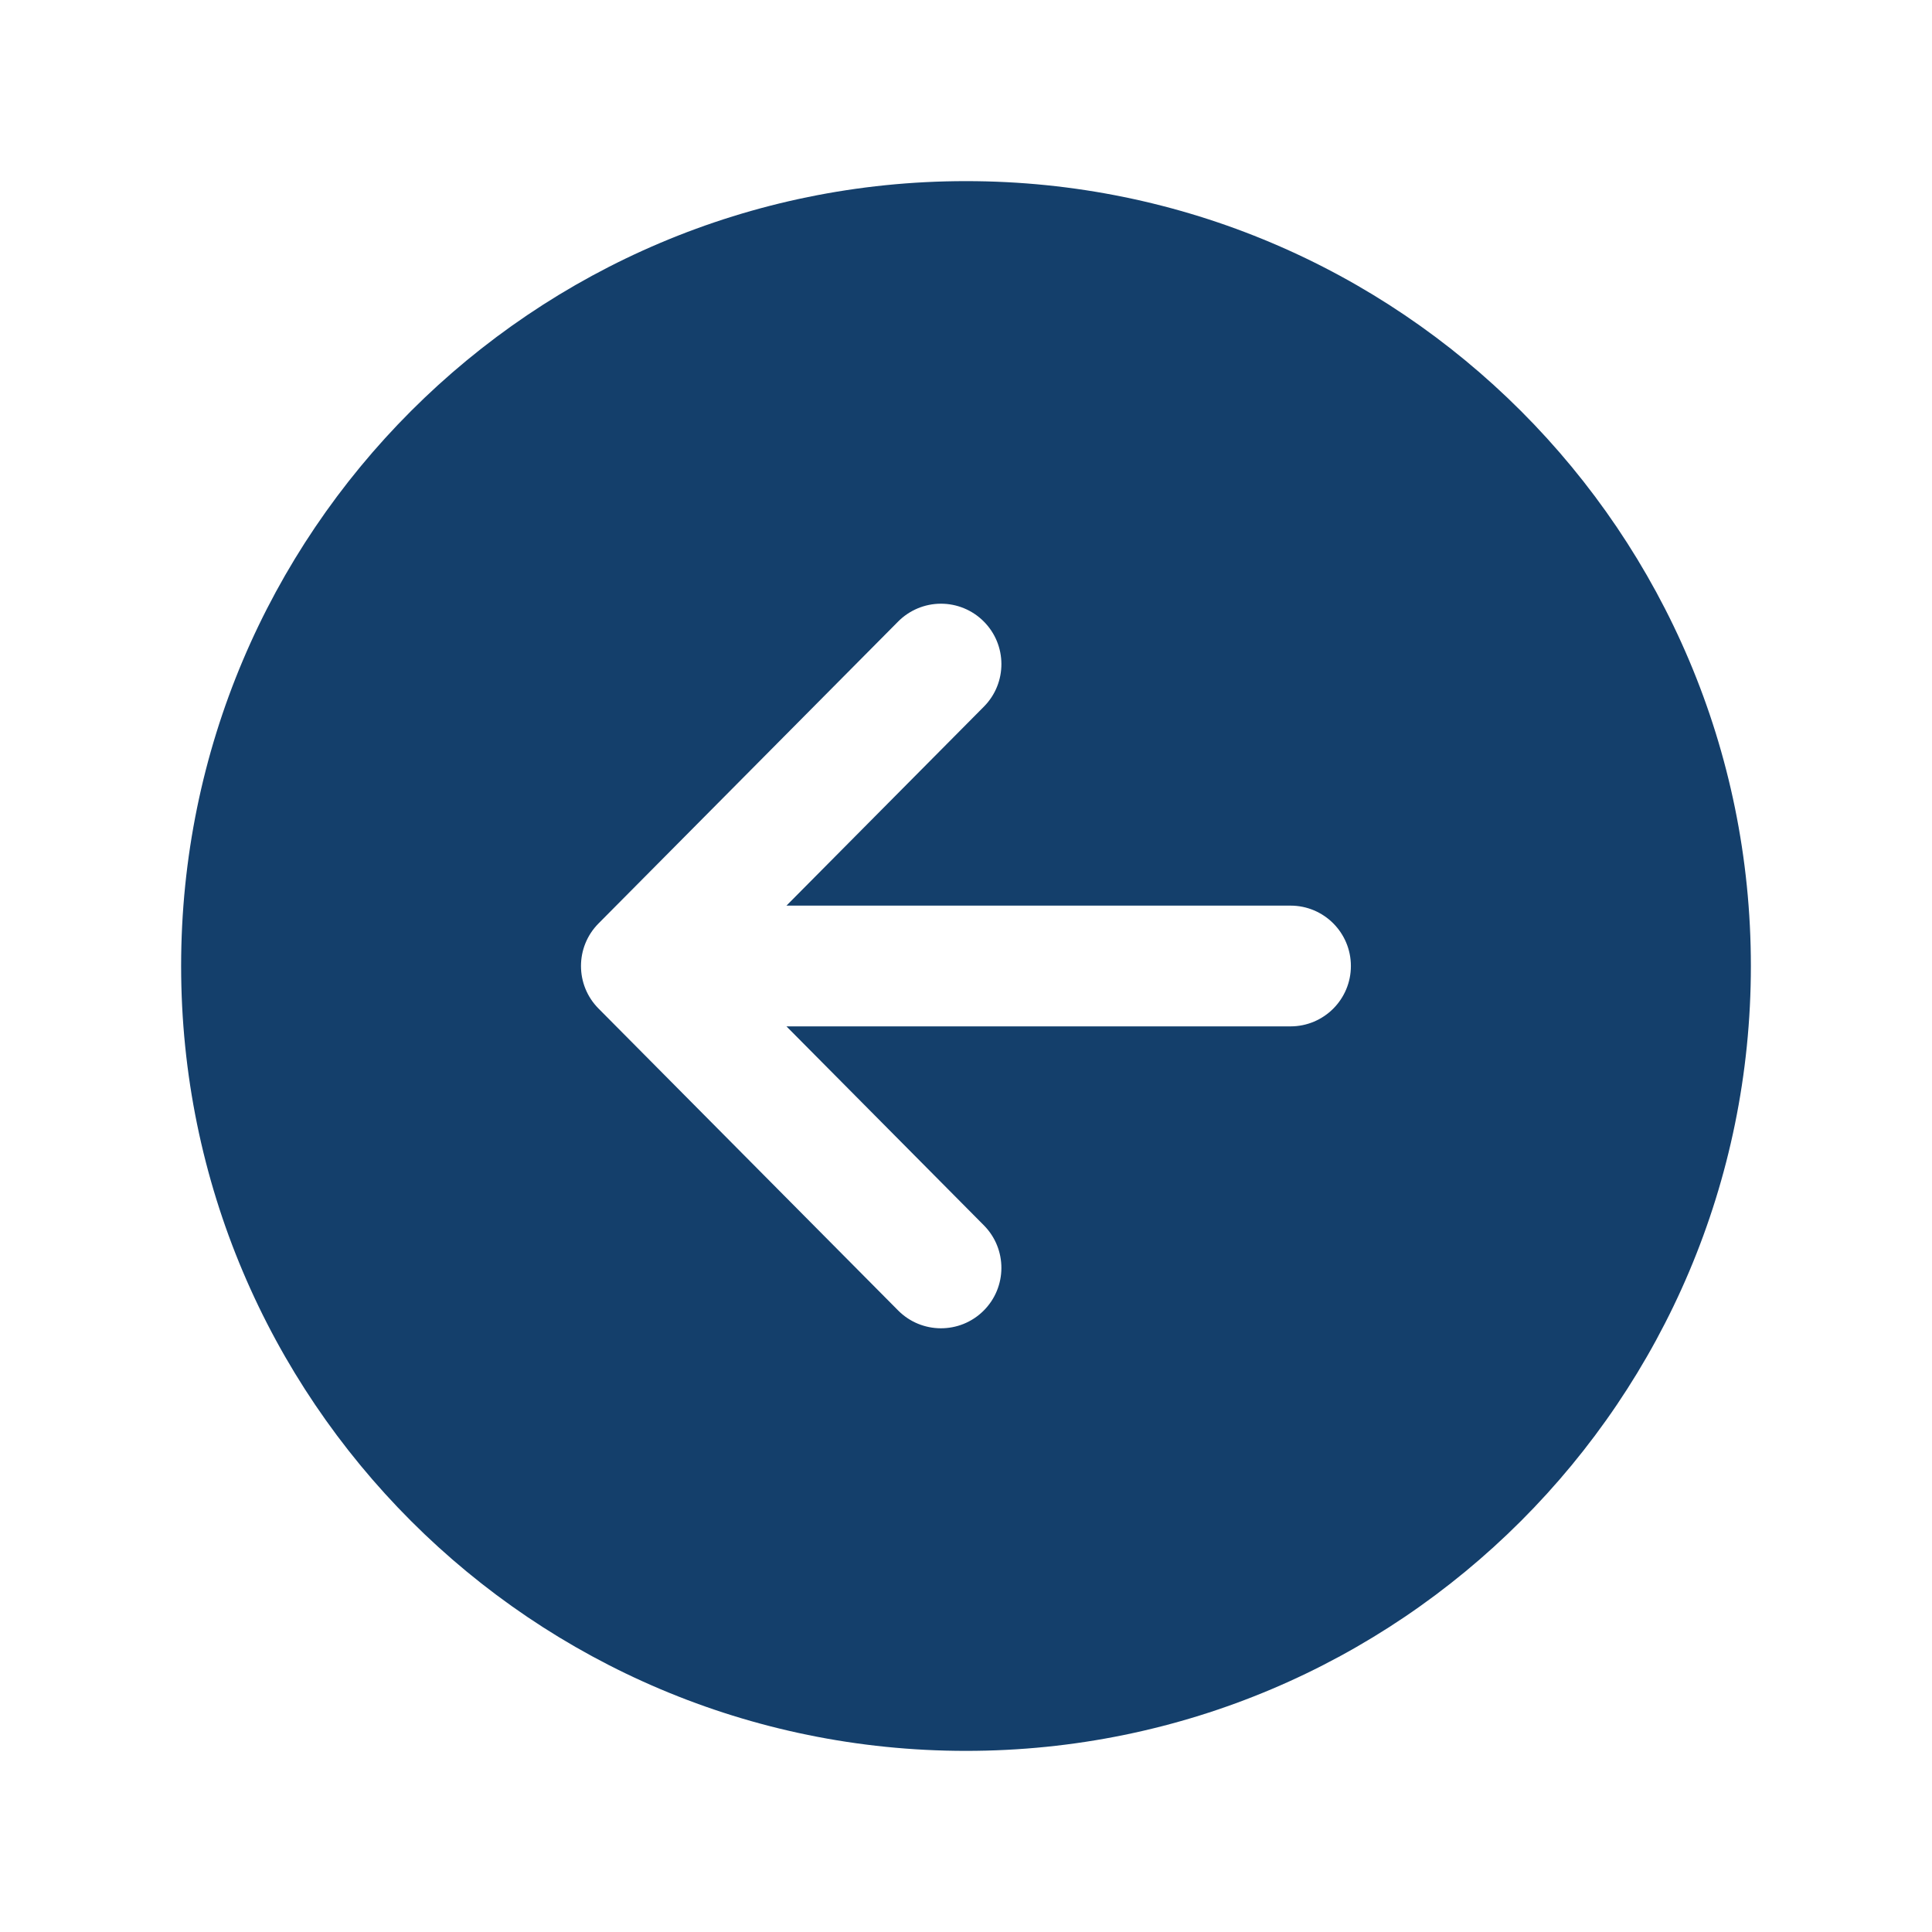
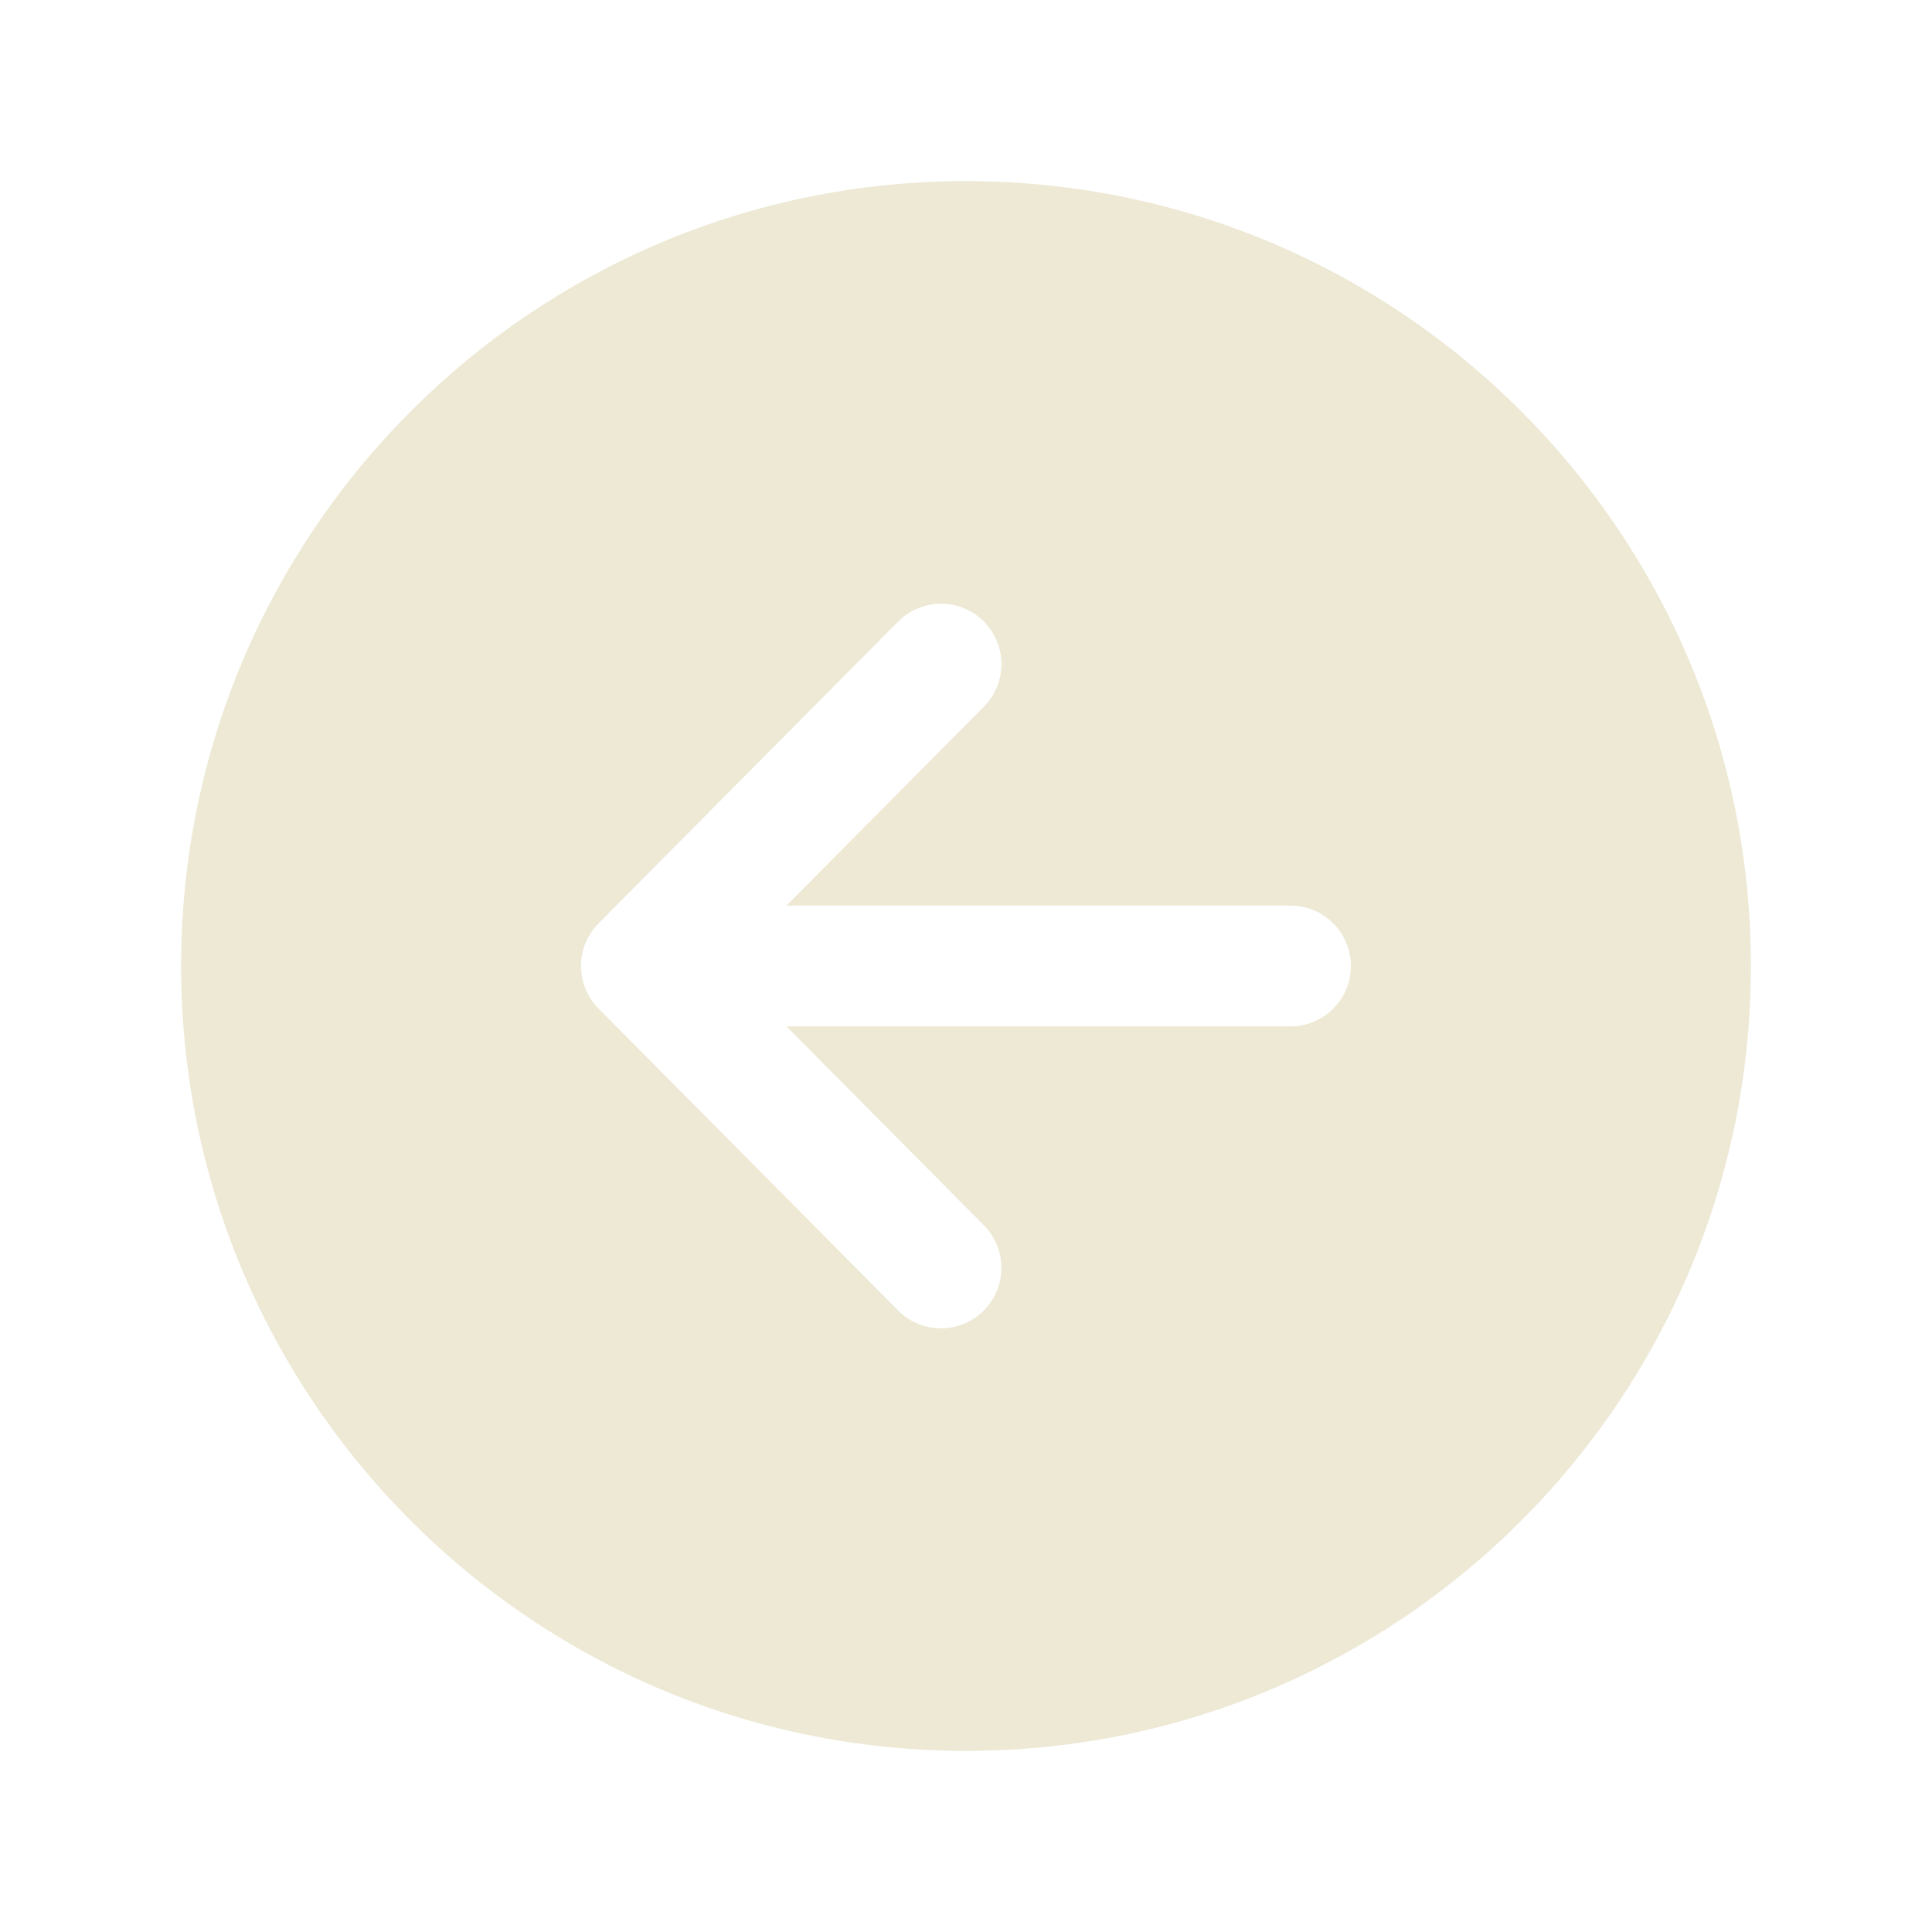
- <svg xmlns="http://www.w3.org/2000/svg" width="512" height="512" fill="#143f6b" viewBox="0 0 512 512">
+ <svg xmlns="http://www.w3.org/2000/svg" width="512" height="512" fill="#ede9d5" viewBox="0 0 512 512">
  <path d="M48,256c0,114.87,93.13,208,208,208s208-93.13,208-208S370.87,48,256,48,48,141.13,48,256Zm212.65-91.36a16,16,0,0,1,.09,22.63L208.42,240H342a16,16,0,0,1,0,32H208.42l52.32,52.73A16,16,0,1,1,238,347.27l-79.39-80a16,16,0,0,1,0-22.54l79.39-80A16,16,0,0,1,260.65,164.64Z" />
</svg>
